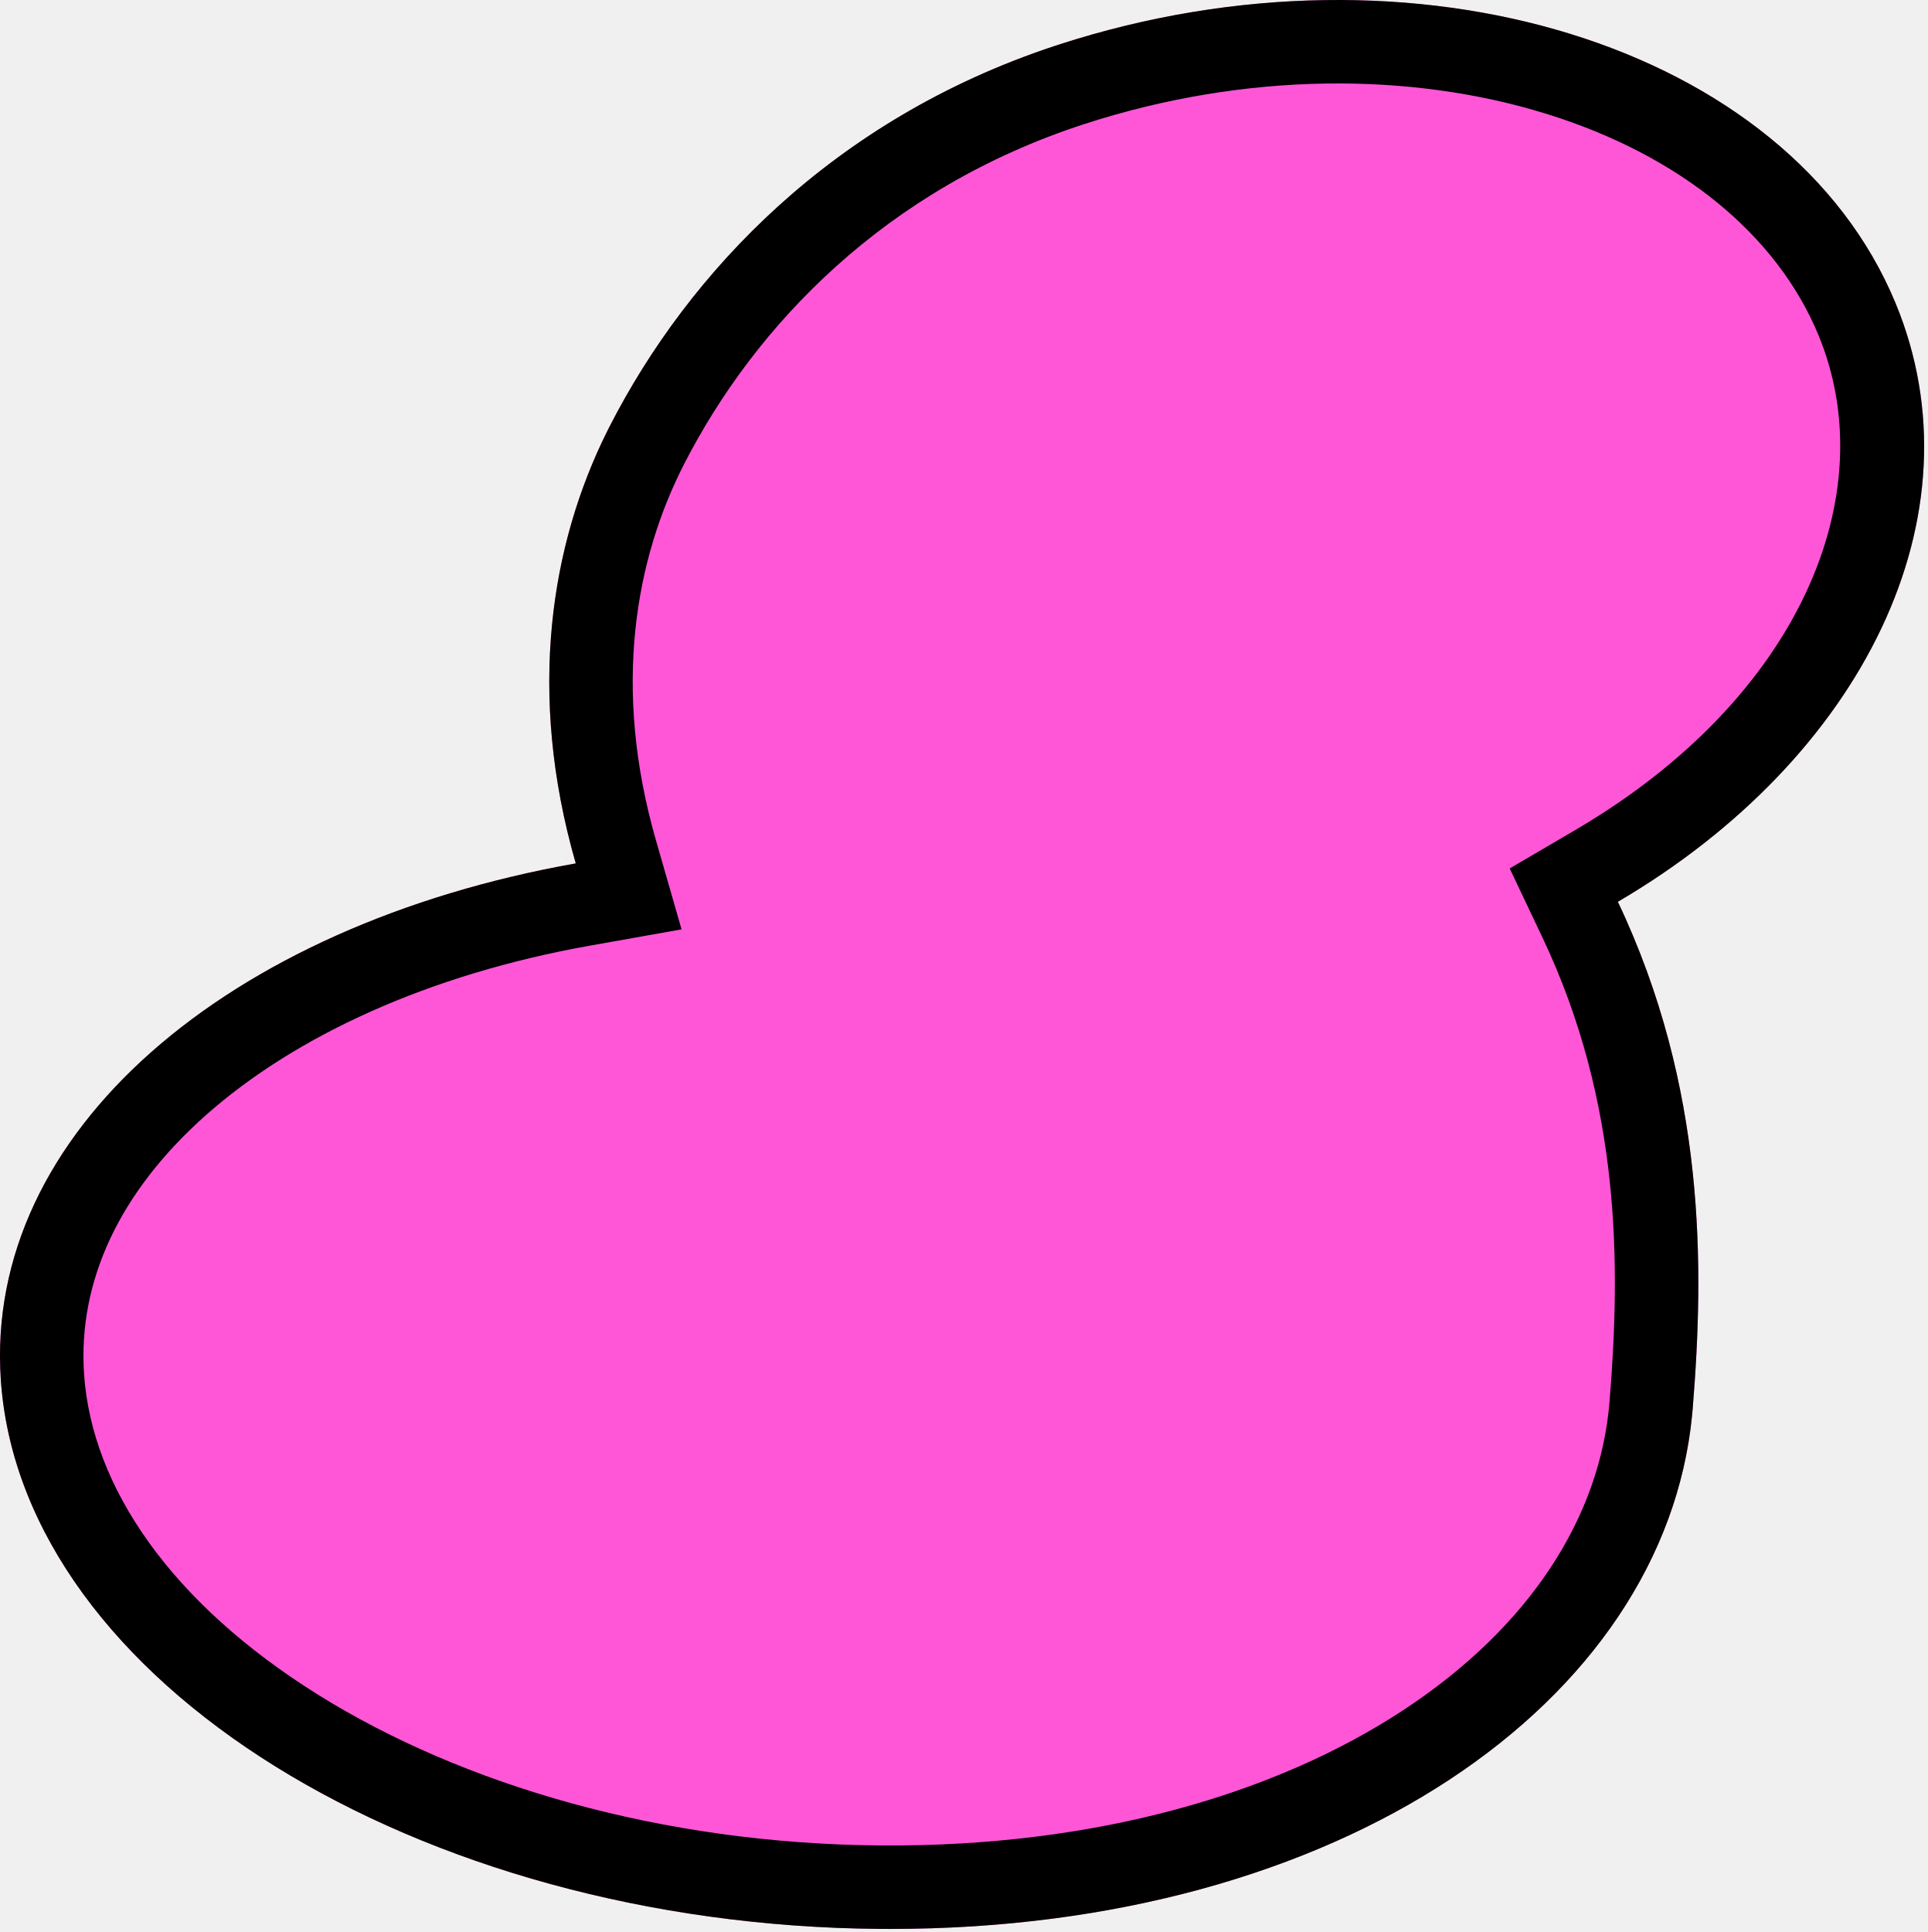
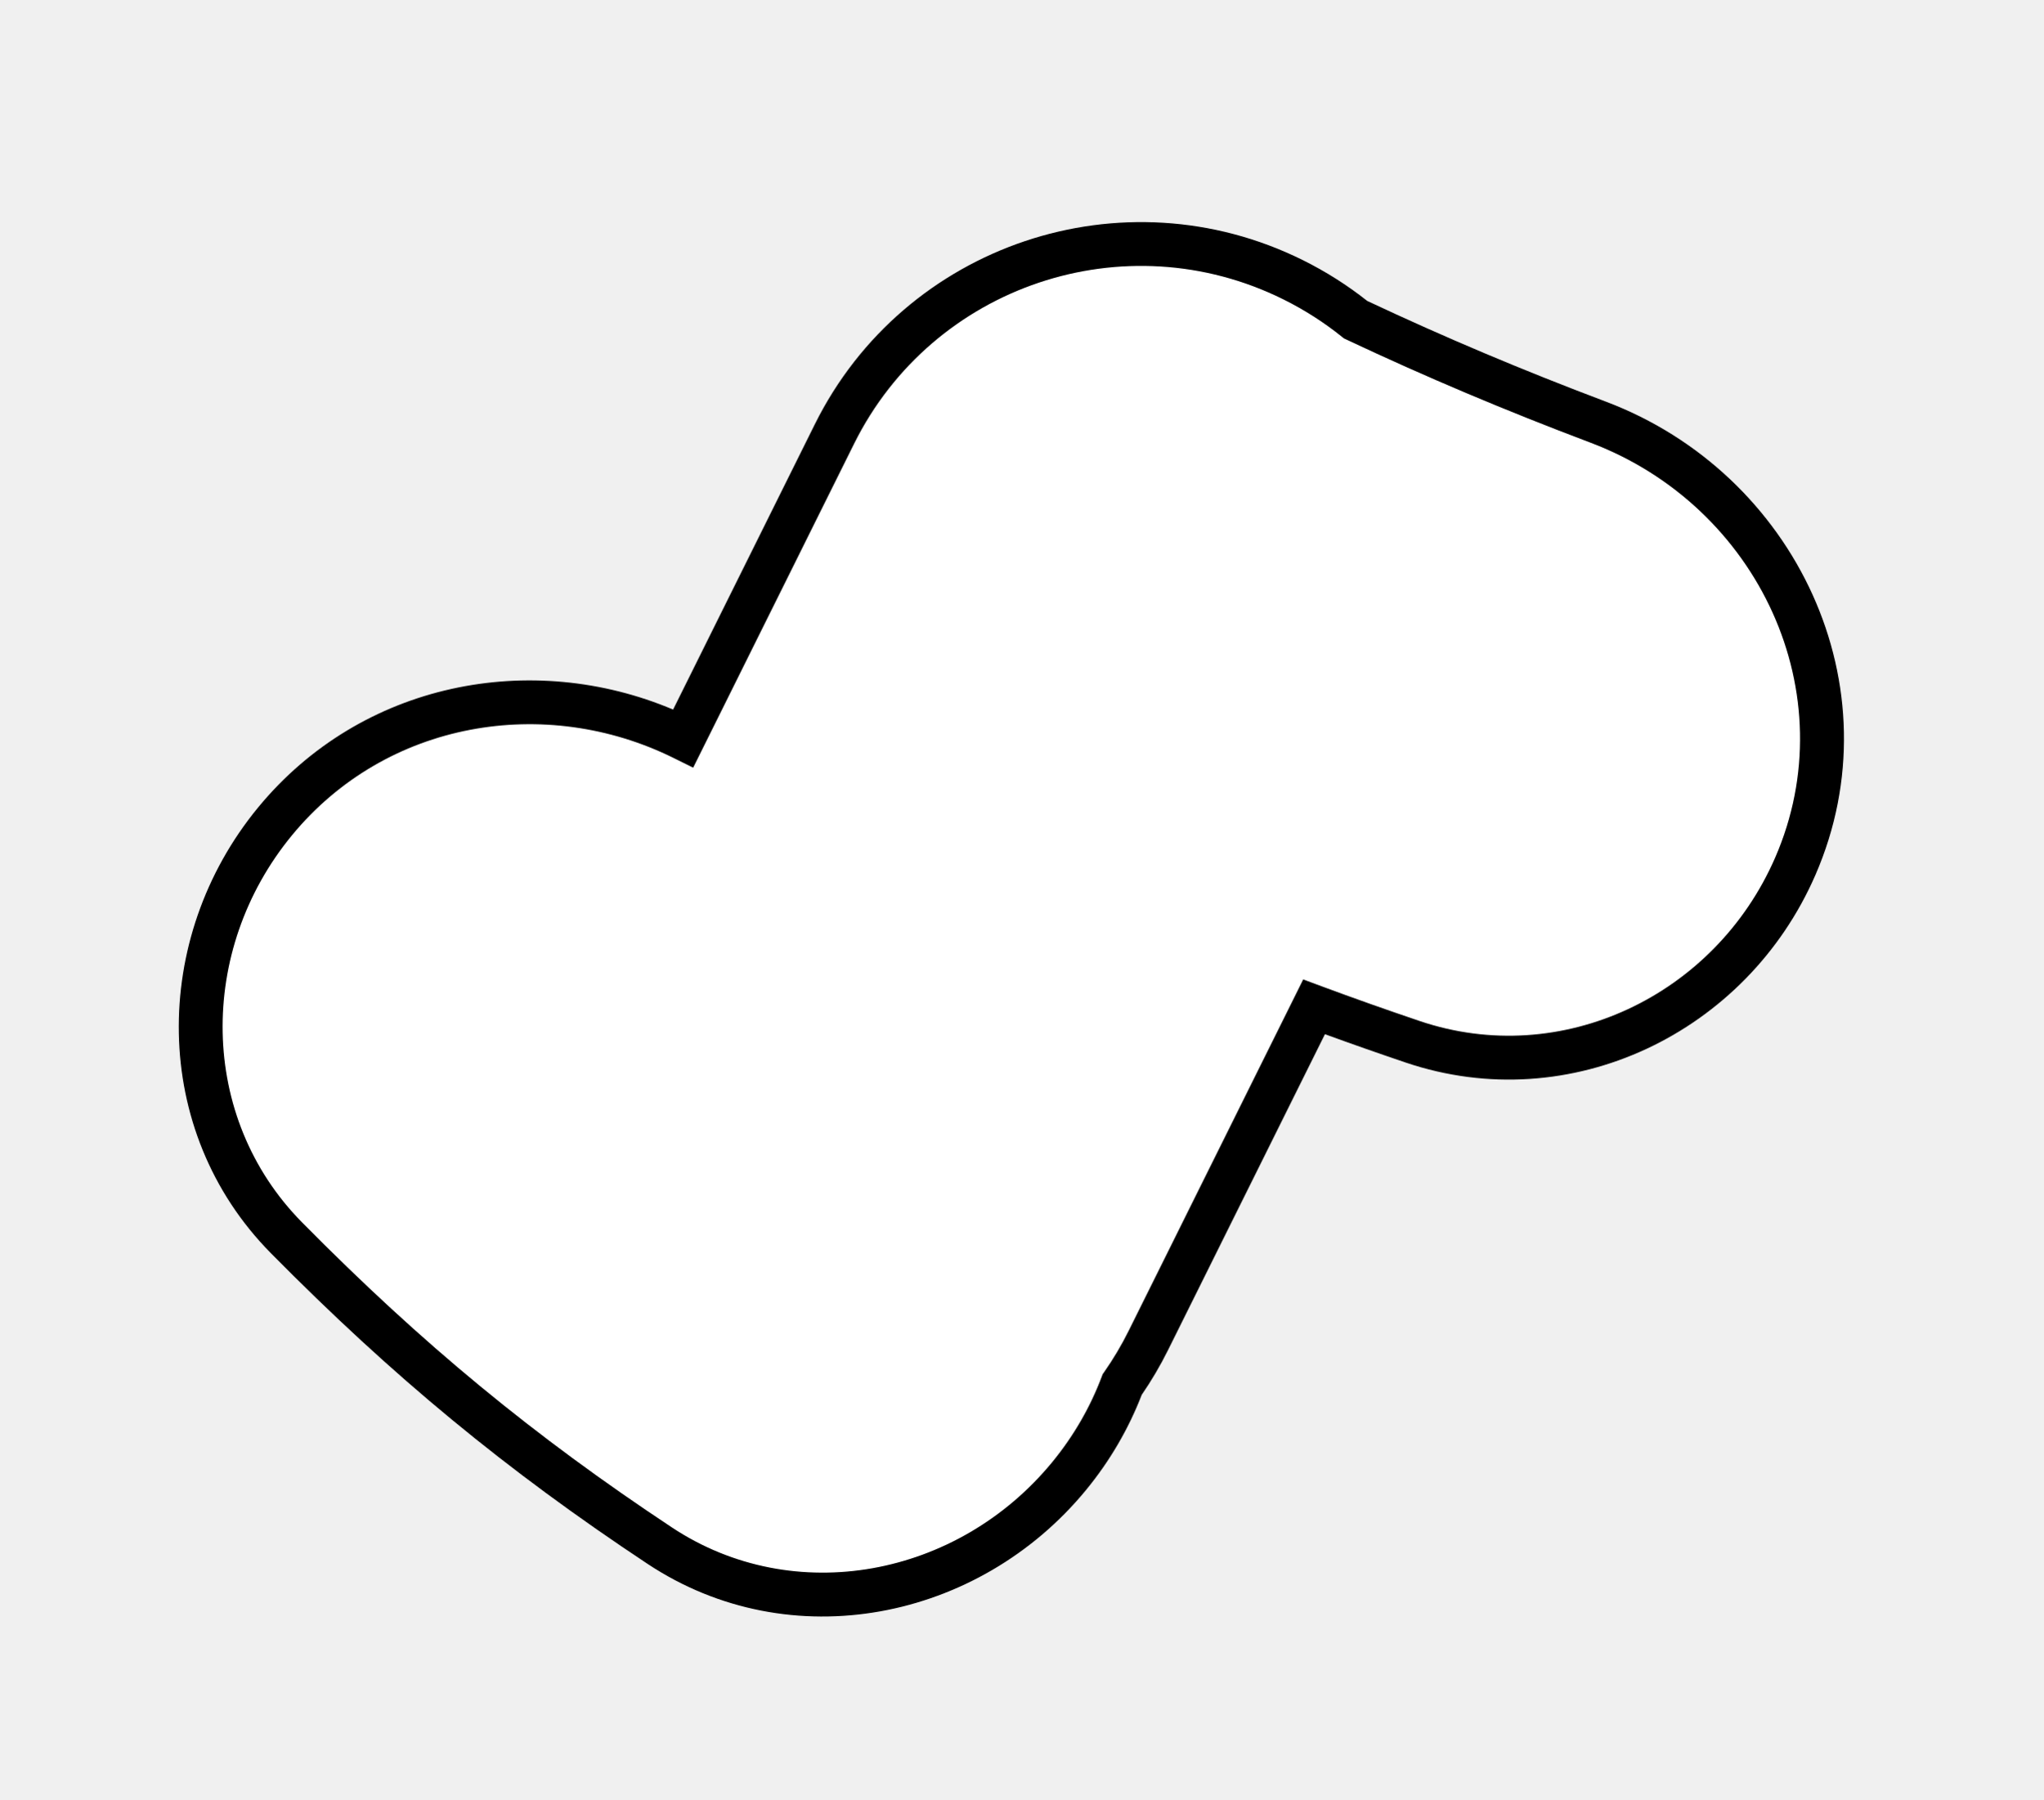
- <svg xmlns="http://www.w3.org/2000/svg" width="462" height="463" viewBox="0 0 462 463" fill="none">
-   <path d="M253.759 10.688C338.886 -16.92 428.663 10.801 454.279 72.606C475.398 123.561 446.313 181.771 387.746 216.111C408.883 260.686 408.437 303.695 405.683 337.534C399.971 407.709 320.705 463.116 210.856 462.257C99.467 461.387 5.155 402.512 0.203 330.756C-3.897 271.346 54.542 221.734 137.99 206.913C126.031 165.326 132.21 129.327 146.149 102.11C165.229 64.855 200.265 28.037 253.759 10.688Z" fill="#FF56D8" />
-   <path d="M253.759 10.688C338.886 -16.92 428.663 10.801 454.279 72.606C475.398 123.561 446.312 181.771 387.746 216.111C408.883 260.686 408.437 303.695 405.683 337.534L405.535 339.175C398.784 408.025 321.085 462.249 213.425 462.267L210.856 462.258C99.902 461.391 5.891 402.971 0.264 331.595L0.203 330.756C-3.897 271.346 54.542 221.734 137.99 206.913C126.218 165.976 132.022 130.454 145.502 103.392L146.149 102.11C165.08 65.146 199.719 28.612 252.508 11.098L253.759 10.688ZM370.434 27.226C338.301 17.304 298.795 17.107 259.929 29.713C212.181 45.198 180.98 77.974 163.95 111.226C152.264 134.044 146.694 164.816 157.211 201.385L163.347 222.721L141.487 226.604C102.535 233.523 70.703 248.366 49.511 267.098C28.485 285.685 18.629 307.265 20.155 329.379C22.03 356.55 41.206 384.273 76.207 406.123C110.865 427.758 158.599 441.848 211.013 442.258C262.686 442.661 305.926 429.804 336.337 409.819C366.723 389.85 383.505 363.485 385.749 335.911C388.409 303.23 388.545 264.476 369.675 224.68L361.824 208.125L377.63 198.858C431.446 167.303 451.601 118.382 435.803 80.263C425.865 56.287 402.698 37.189 370.434 27.226Z" fill="black" />
+ <svg xmlns="http://www.w3.org/2000/svg" width="606" height="534" viewBox="0 0 606 534" fill="none">
+   <path d="M473.998 125.229C527.123 145.289 555.193 204.837 532.469 257.036C513.363 300.924 464.437 324.436 419 309.064C408.924 305.655 399.209 302.216 389.749 298.7L340.61 397.648C338.314 402.271 335.711 406.642 332.842 410.749C329.213 420.358 323.97 429.56 317.031 437.992C287.165 474.282 234.998 484.599 195.691 458.563C154.357 431.185 120.871 403.598 84.927 367.178C51.689 333.498 51.579 280.119 81.56 243.686C111.647 207.127 162.126 198.982 202.657 219.035L247.493 128.756C272.426 78.549 333.339 58.062 383.545 82.995C390.27 86.335 396.461 90.32 402.081 94.838C425.593 105.914 448.881 115.745 473.998 125.229Z" fill="white" />
+   <path d="M476.294 119.152C532.596 140.412 562.761 203.741 538.429 259.634C518.062 306.418 465.756 331.748 416.917 315.225C408.722 312.453 400.761 309.657 392.977 306.817L346.431 400.543C344.114 405.209 341.501 409.634 338.63 413.81C334.766 423.801 329.262 433.361 322.049 442.126C290.276 480.735 234.448 492.036 192.101 463.986C150.384 436.354 116.552 408.48 80.3 371.747C44.517 335.489 44.635 278.331 76.541 239.56C107.248 202.247 157.7 192.768 199.637 210.507L241.671 125.868C268.201 72.447 333.014 50.647 386.436 77.177C393.334 80.603 399.708 84.673 405.523 89.276C428.645 100.147 451.57 109.816 476.294 119.152ZM526.509 254.445C547.625 205.94 521.649 150.174 471.702 131.314C446.432 121.772 422.985 111.875 399.311 100.722L398.611 100.393L398.008 99.908C392.751 95.682 386.955 91.95 380.654 88.82C333.663 65.484 276.651 84.659 253.314 131.65L205.591 227.743L199.775 224.865C161.725 206.04 114.59 213.783 86.579 247.82C58.522 281.914 58.86 331.515 89.553 362.616C125.189 398.724 158.328 426.023 199.28 453.148C235.547 477.17 284.054 467.837 312.012 433.865C318.493 425.989 323.38 417.408 326.76 408.456L327.047 407.695L327.513 407.029C330.199 403.185 332.636 399.093 334.788 394.761L386.529 290.573L392.013 292.611C401.408 296.103 411.062 299.521 421.083 302.911C463.116 317.132 508.664 295.437 526.509 254.445Z" fill="black" />
</svg>
